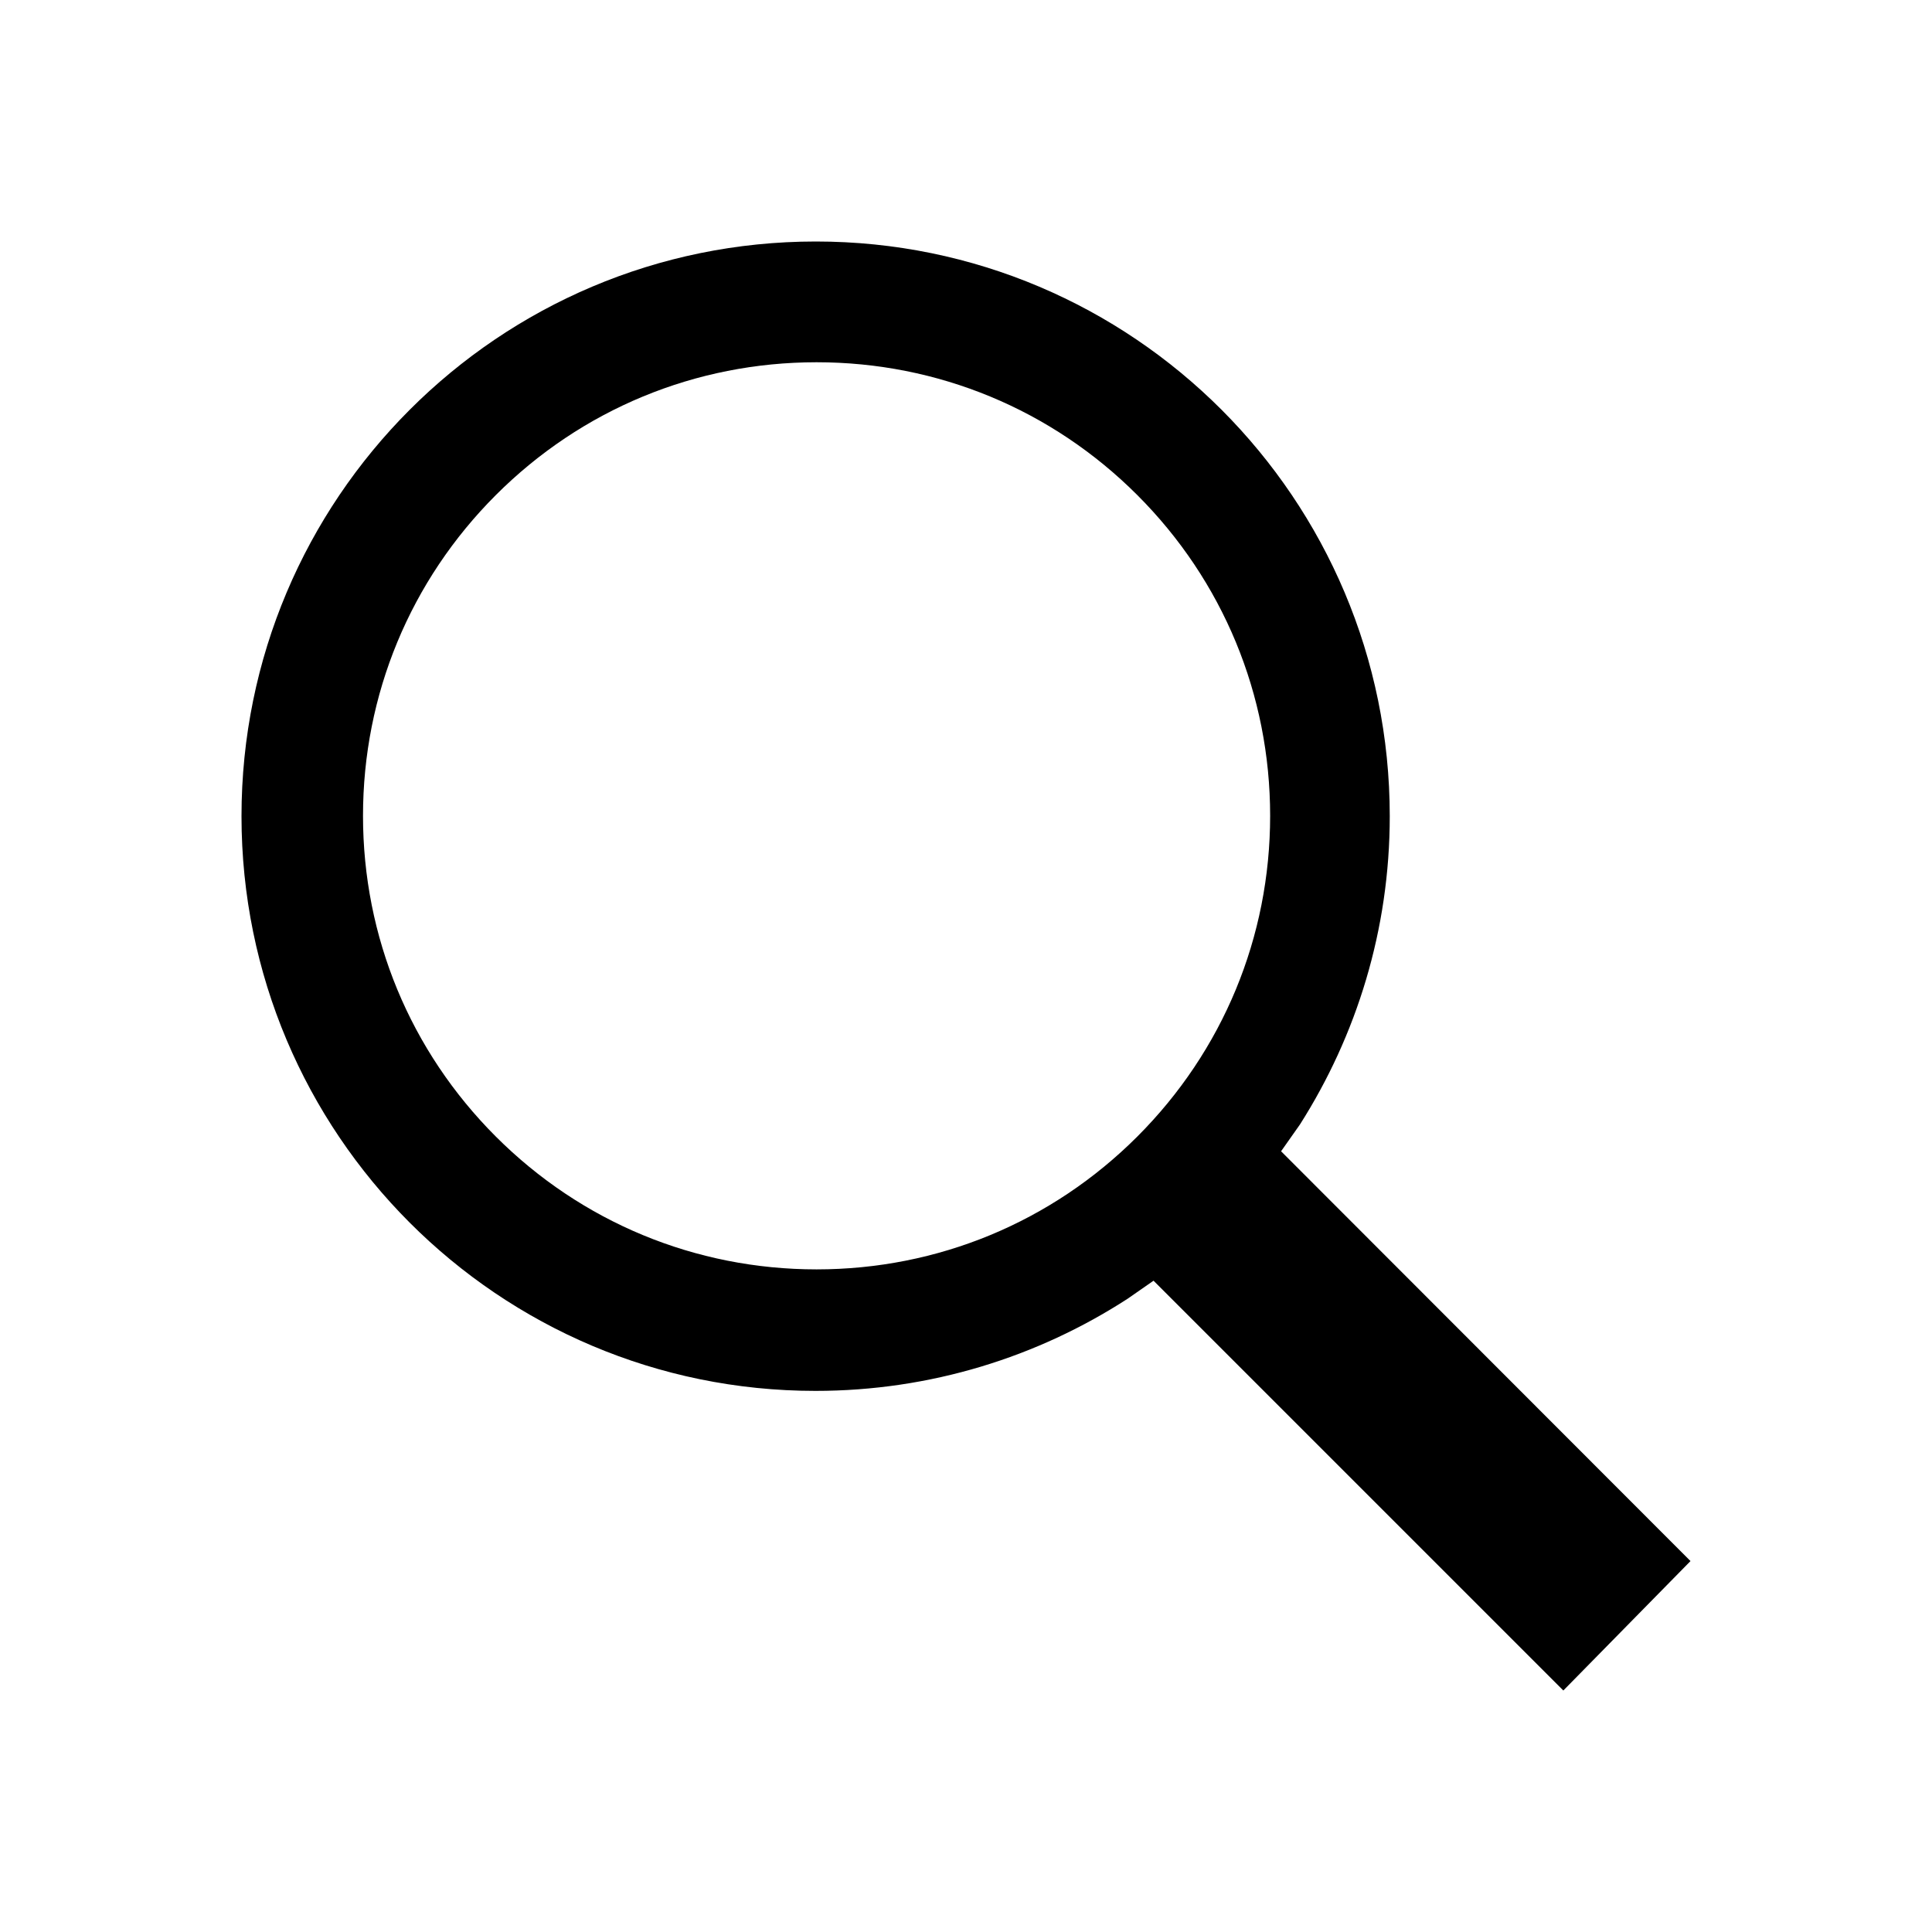
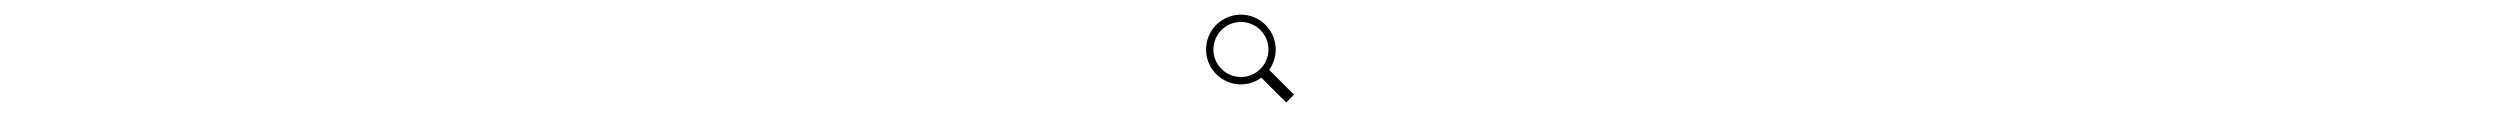
- <svg xmlns="http://www.w3.org/2000/svg" height="512px" id="Layer_1" style="enable-background:new 0 0 512 512;" version="1.1" viewBox="0 0 512 512" width="512px" xml:space="preserve">
+ <svg xmlns="http://www.w3.org/2000/svg" height="24" id="Layer_1" style="enable-background:new 0 0 512 512;" version="1.1" viewBox="0 0 512 512" width="512px" xml:space="preserve">
  <path d="M344.5,298c15-23.6,23.8-51.6,23.8-81.7c0-84.1-68.1-152.3-152.1-152.3C132.1,64,64,132.2,64,216.3  c0,84.1,68.1,152.3,152.1,152.3c30.5,0,58.9-9,82.7-24.4l6.9-4.8L414.3,448l33.7-34.3L339.5,305.1L344.5,298z M301.4,131.2  c22.7,22.7,35.2,52.9,35.2,85c0,32.1-12.5,62.3-35.2,85c-22.7,22.7-52.9,35.2-85,35.2c-32.1,0-62.3-12.5-85-35.2  c-22.7-22.7-35.2-52.9-35.2-85c0-32.1,12.5-62.3,35.2-85c22.7-22.7,52.9-35.2,85-35.2C248.5,96,278.7,108.5,301.4,131.2z" />
</svg>
